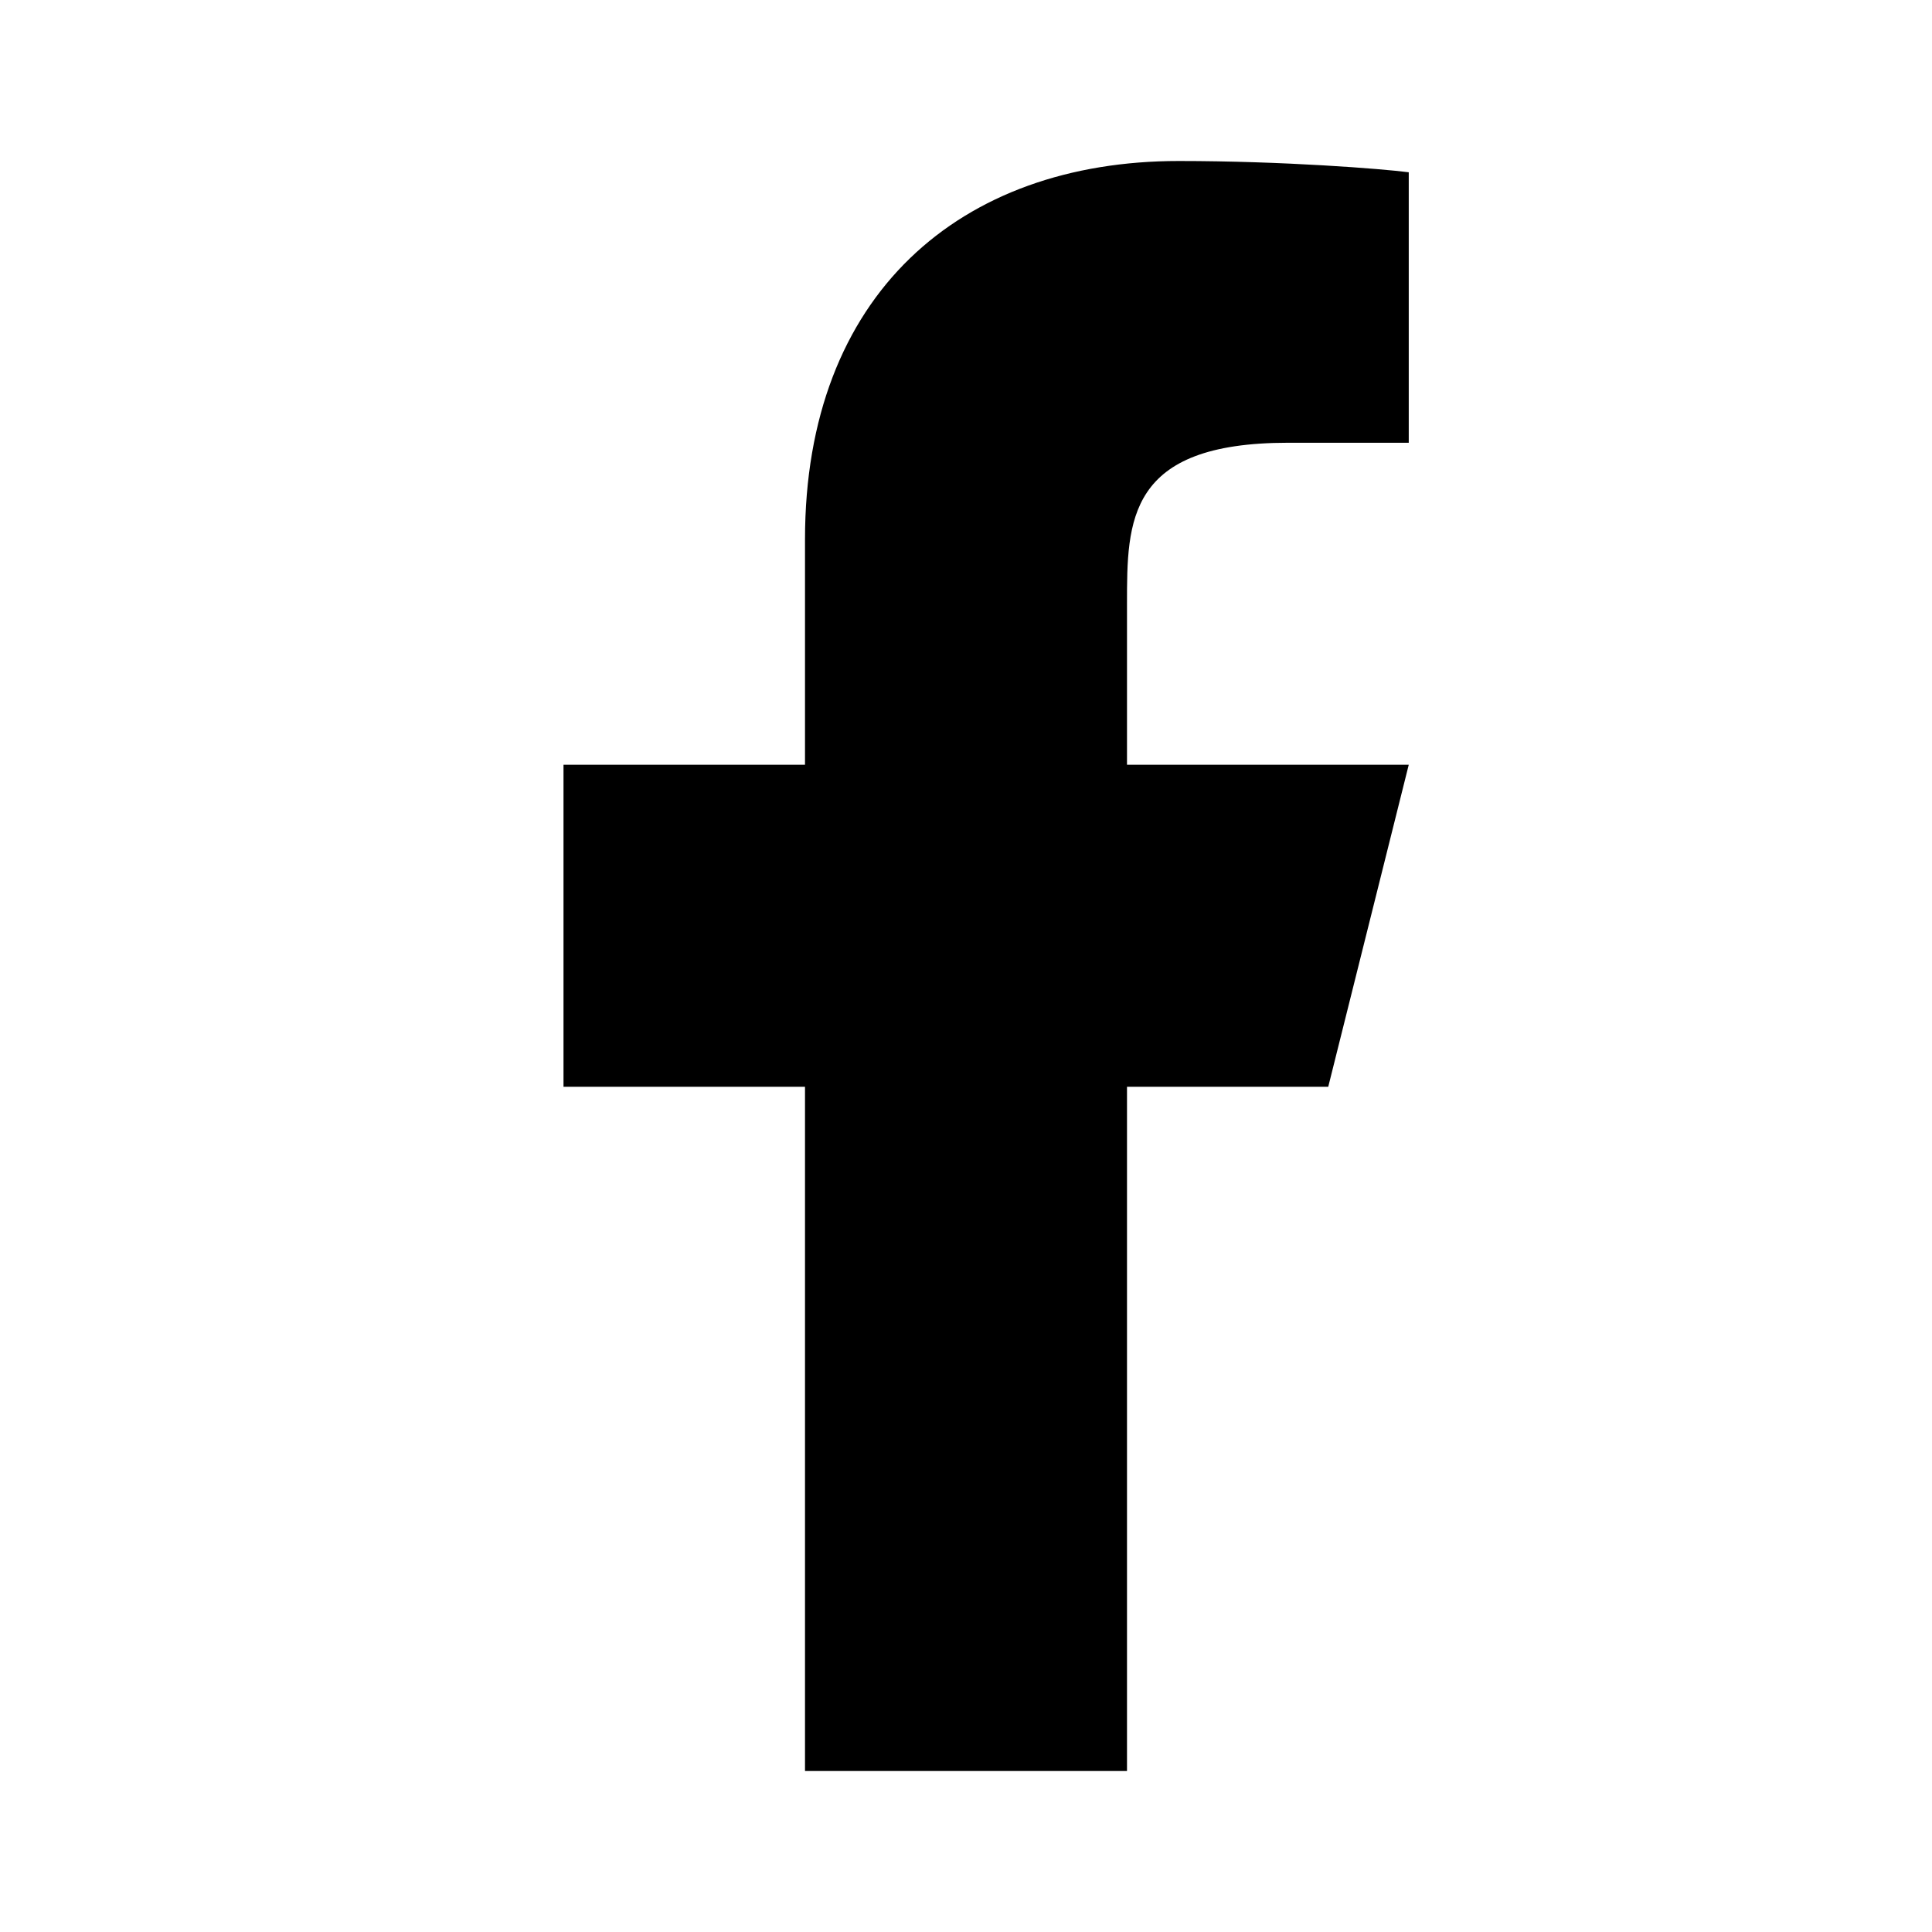
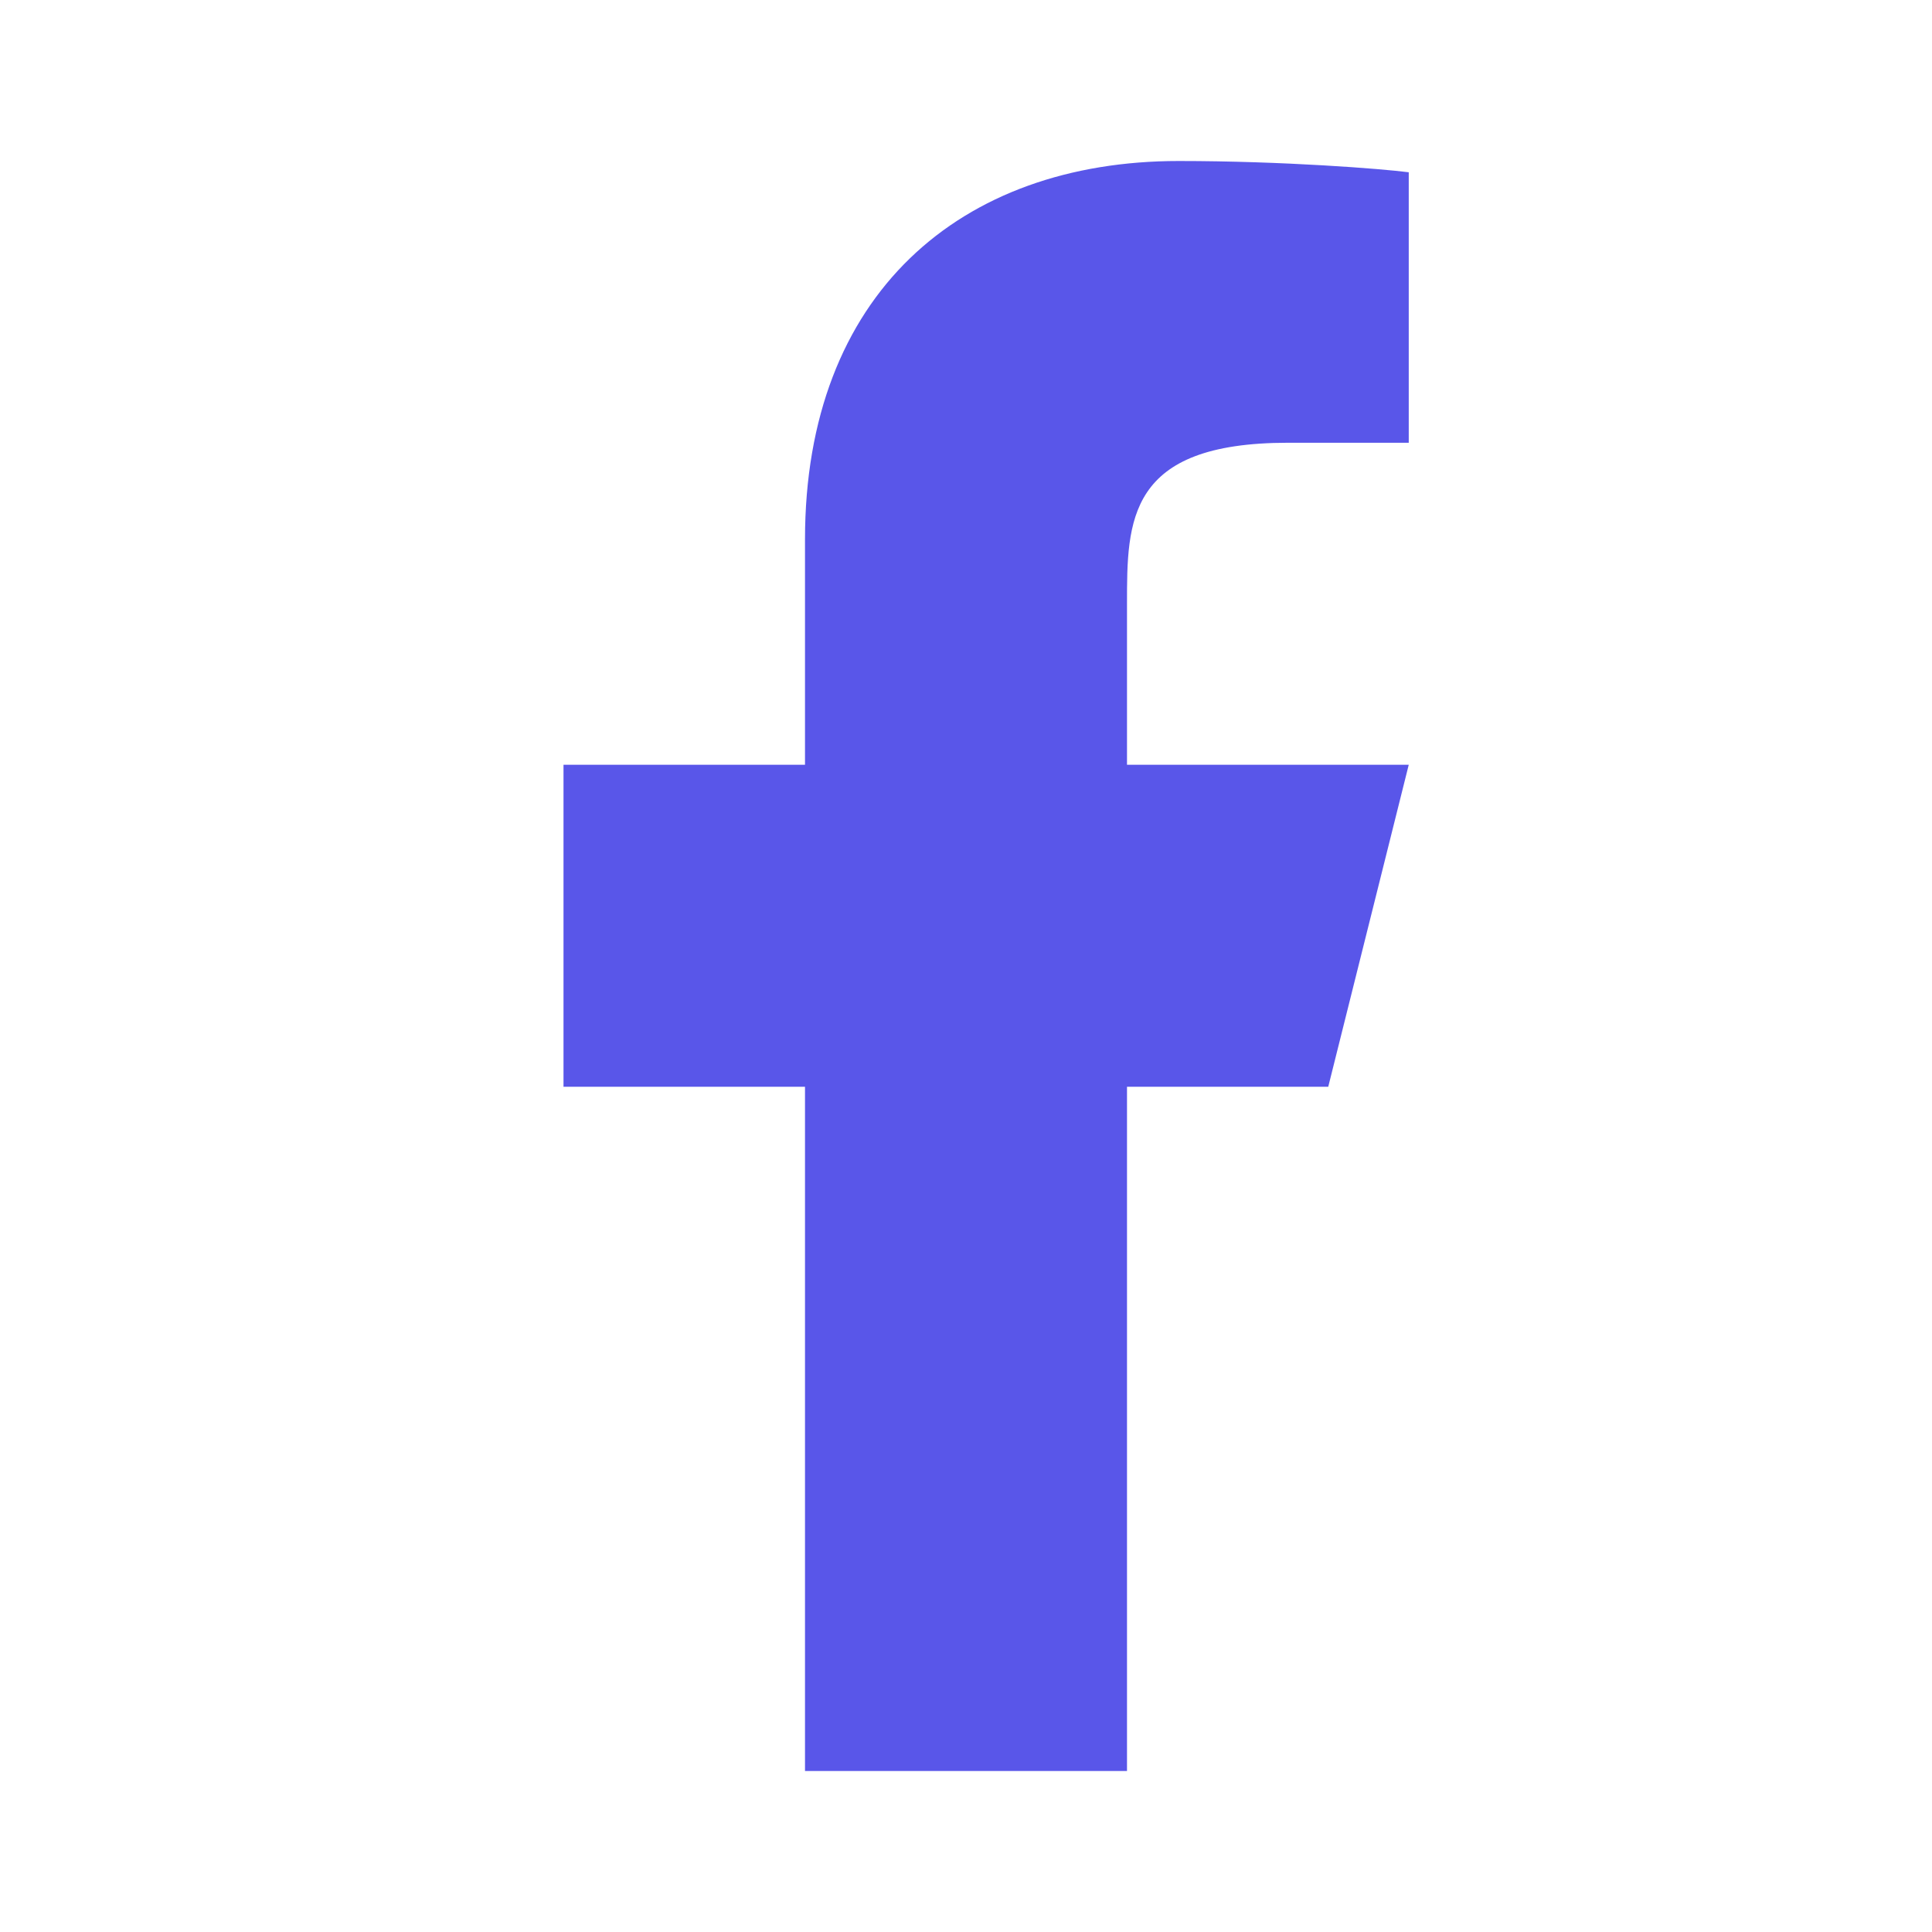
<svg xmlns="http://www.w3.org/2000/svg" width="18" height="18" viewBox="0 0 18 18" fill="none">
  <g clip-path="url(#clip0_112_2169)">
-     <path d="M10.5 10.125H12.375L13.125 7.125H10.5V5.625C10.5 4.853 10.5 4.125 12 4.125H13.125V1.605C12.88 1.573 11.957 1.5 10.982 1.5C8.946 1.5 7.5 2.743 7.5 5.025V7.125H5.25V10.125H7.5V16.5H10.5V10.125Z" fill="black" />
+     <path d="M10.5 10.125H12.375L13.125 7.125H10.5V5.625C10.5 4.853 10.5 4.125 12 4.125H13.125V1.605C12.88 1.573 11.957 1.5 10.982 1.5C8.946 1.5 7.5 2.743 7.5 5.025V7.125H5.25V10.125H7.5V16.5H10.5V10.125Z" fill="#5956E9" />
  </g>
  <defs>
    <clipPath id="clip0_112_2169">
-       <rect width="18" height="18" fill="black" />
+       <rect width="18" height="18" fill="#5956E9" />
    </clipPath>
  </defs>
</svg>
